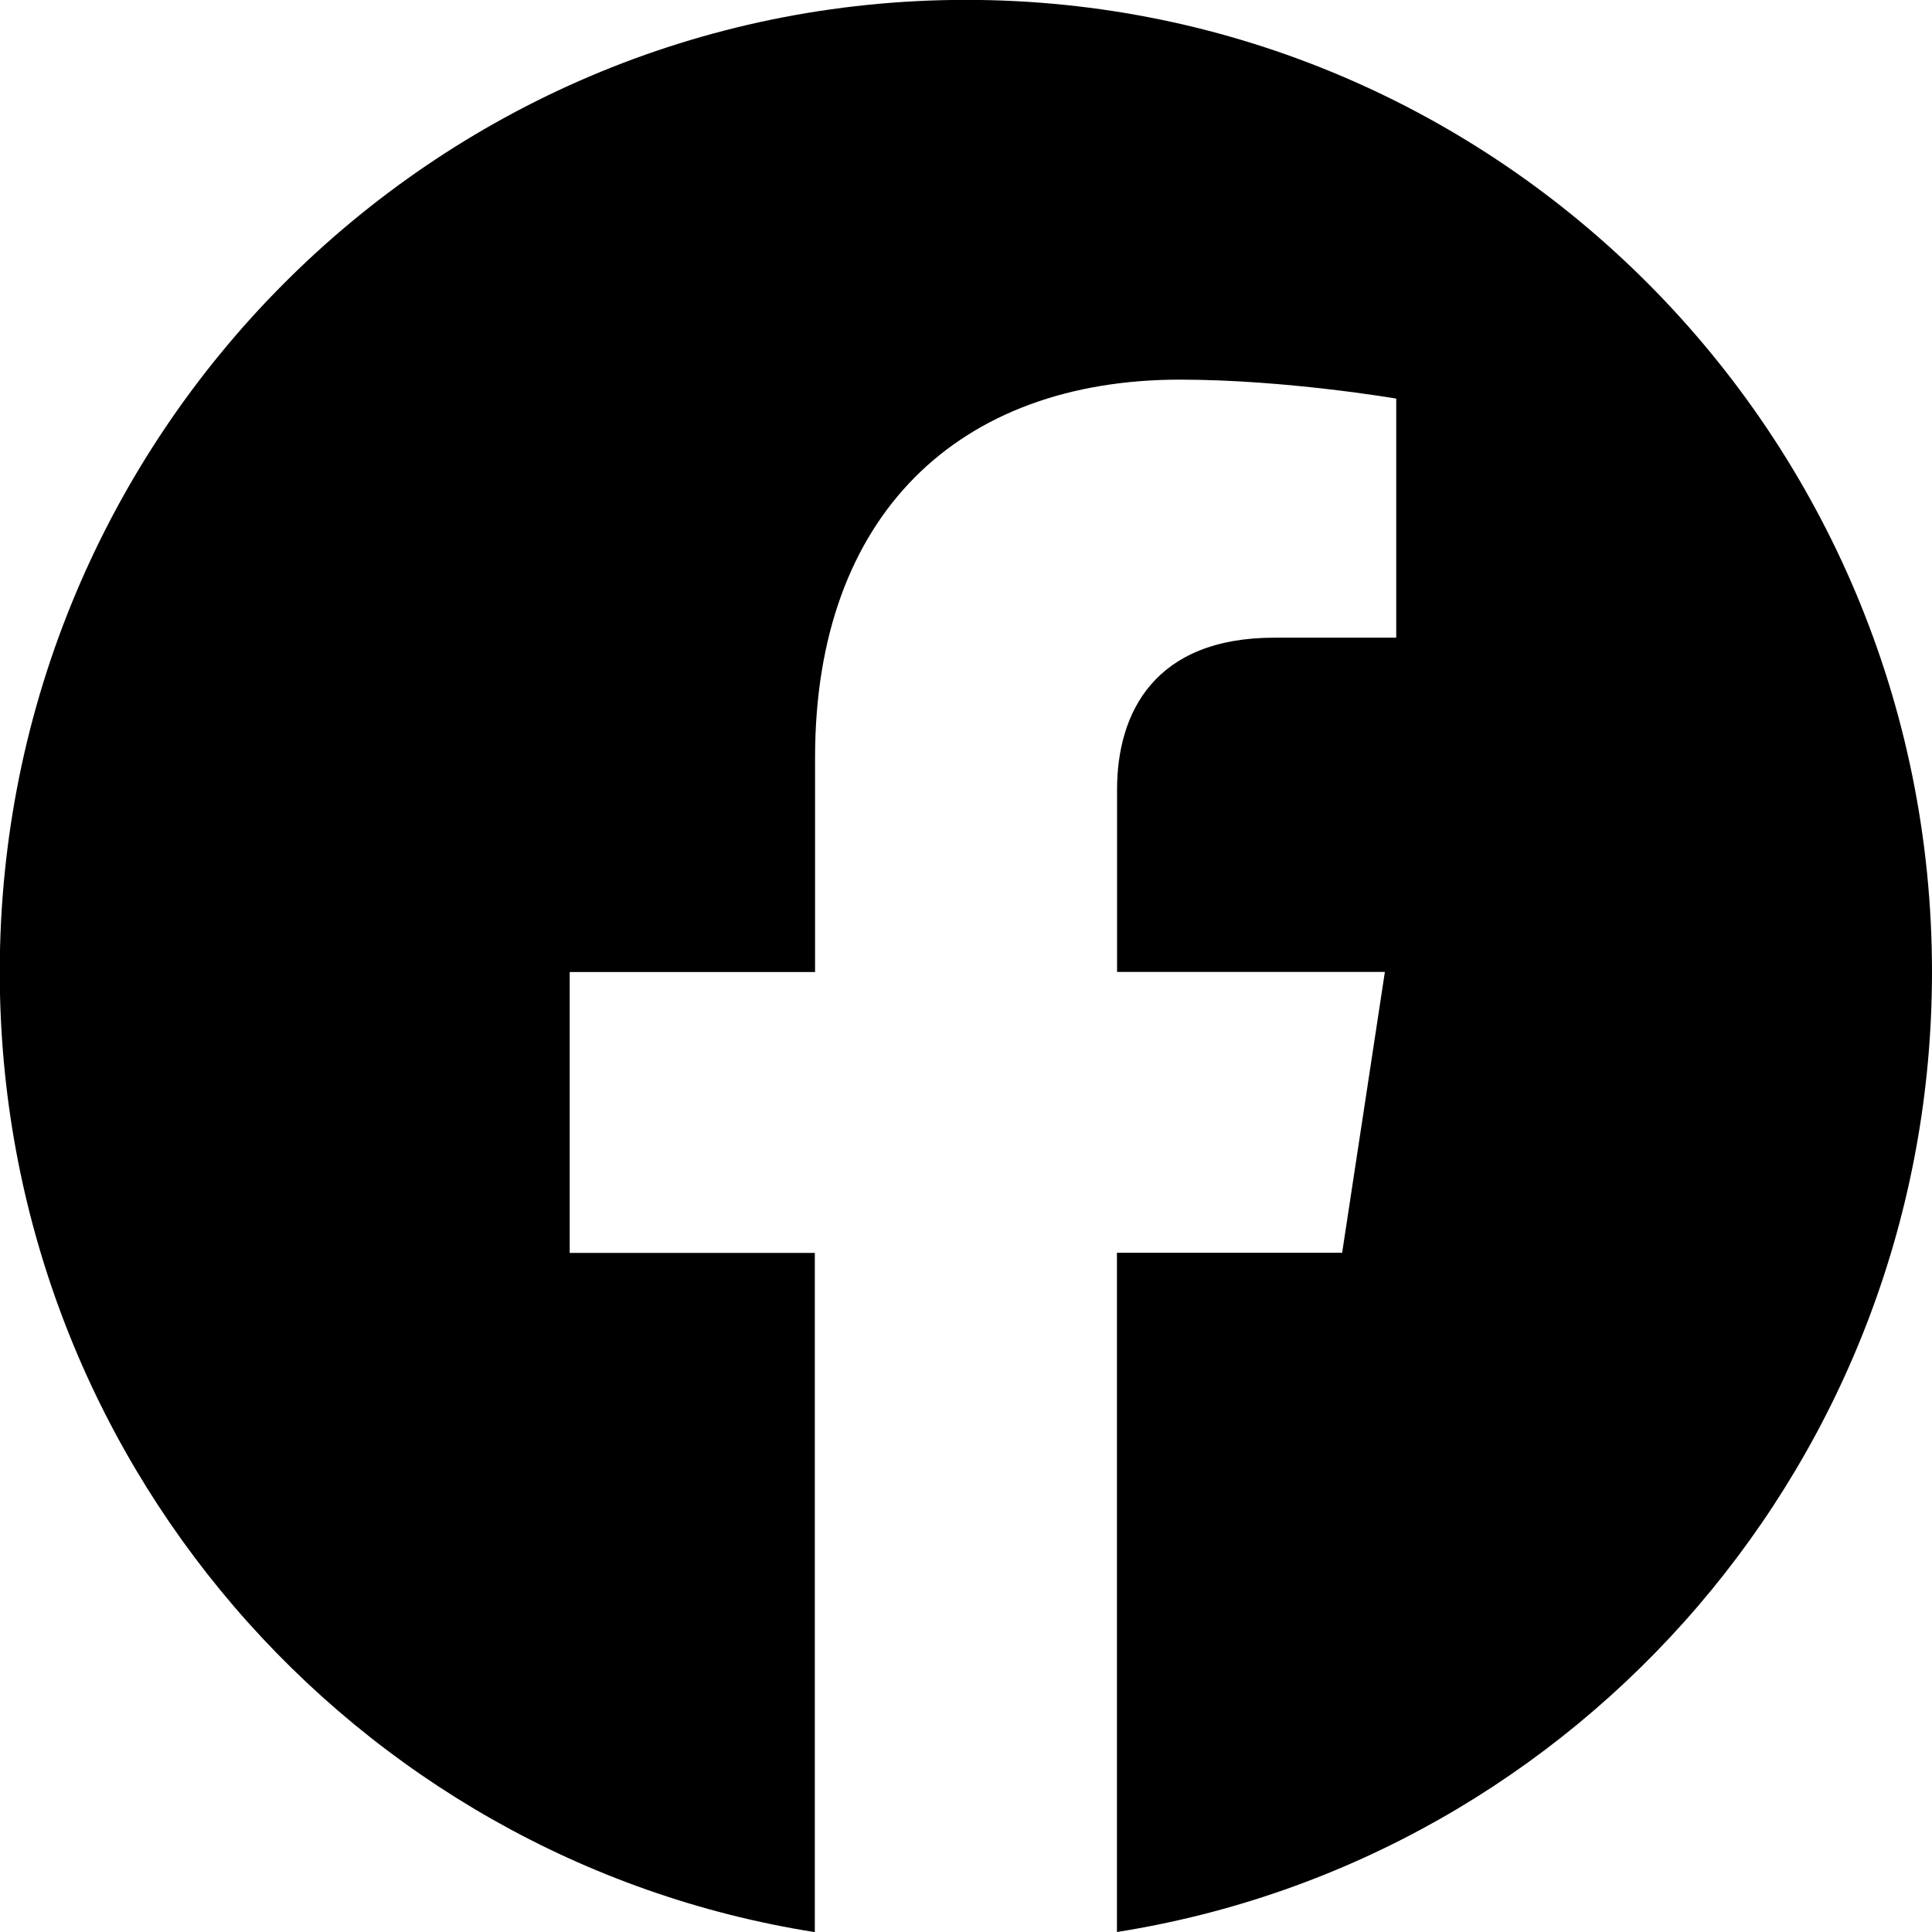
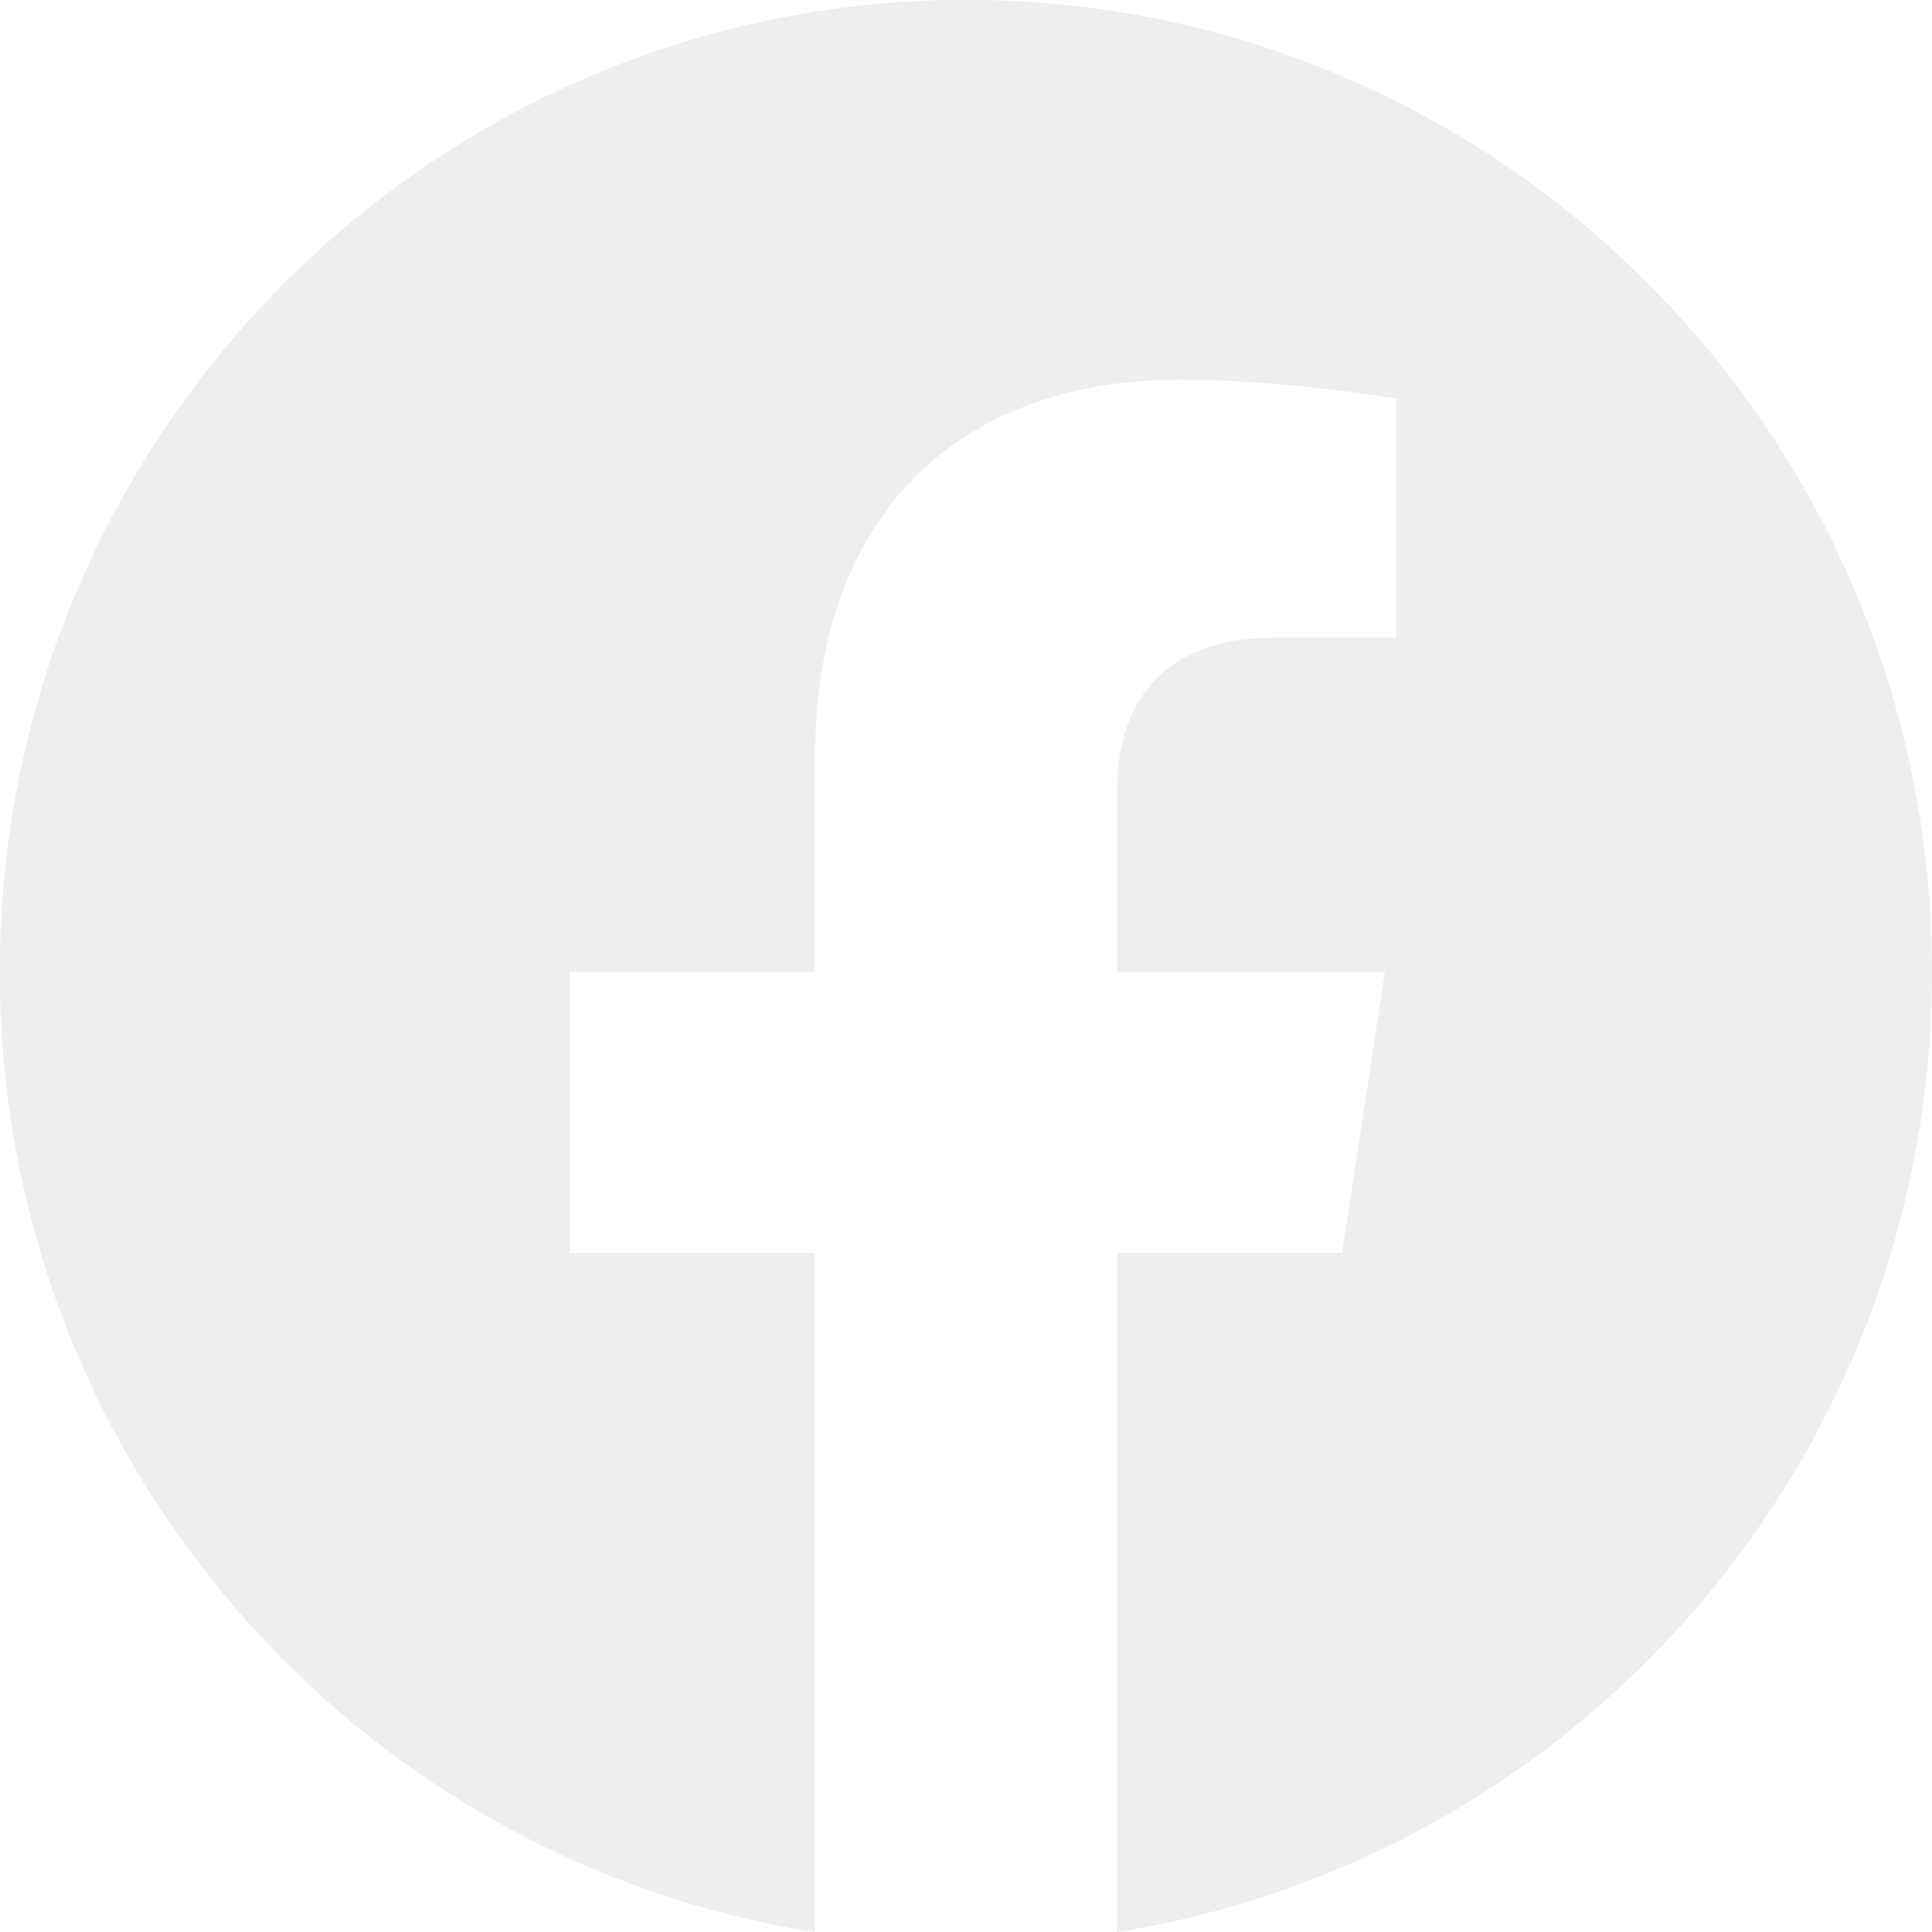
- <svg xmlns="http://www.w3.org/2000/svg" width="16" height="16" fill="currentColor" class="bi bi-facebook" viewBox="0 0 16 16">
+ <svg xmlns="http://www.w3.org/2000/svg" width="16" height="16" fill="#eeeeee" class="bi bi-facebook" viewBox="0 0 16 16">
  <path d="M16 8.049c0-4.446-3.582-8.05-8-8.05C3.58 0-.002 3.603-.002 8.05c0 4.017 2.926 7.347 6.75 7.951v-5.625h-2.03V8.05H6.75V6.275c0-2.017 1.195-3.131 3.022-3.131.876 0 1.791.157 1.791.157v1.98h-1.009c-.993 0-1.303.621-1.303 1.258v1.51h2.218l-.354 2.326H9.25V16c3.824-.604 6.75-3.934 6.75-7.951" />
</svg>
